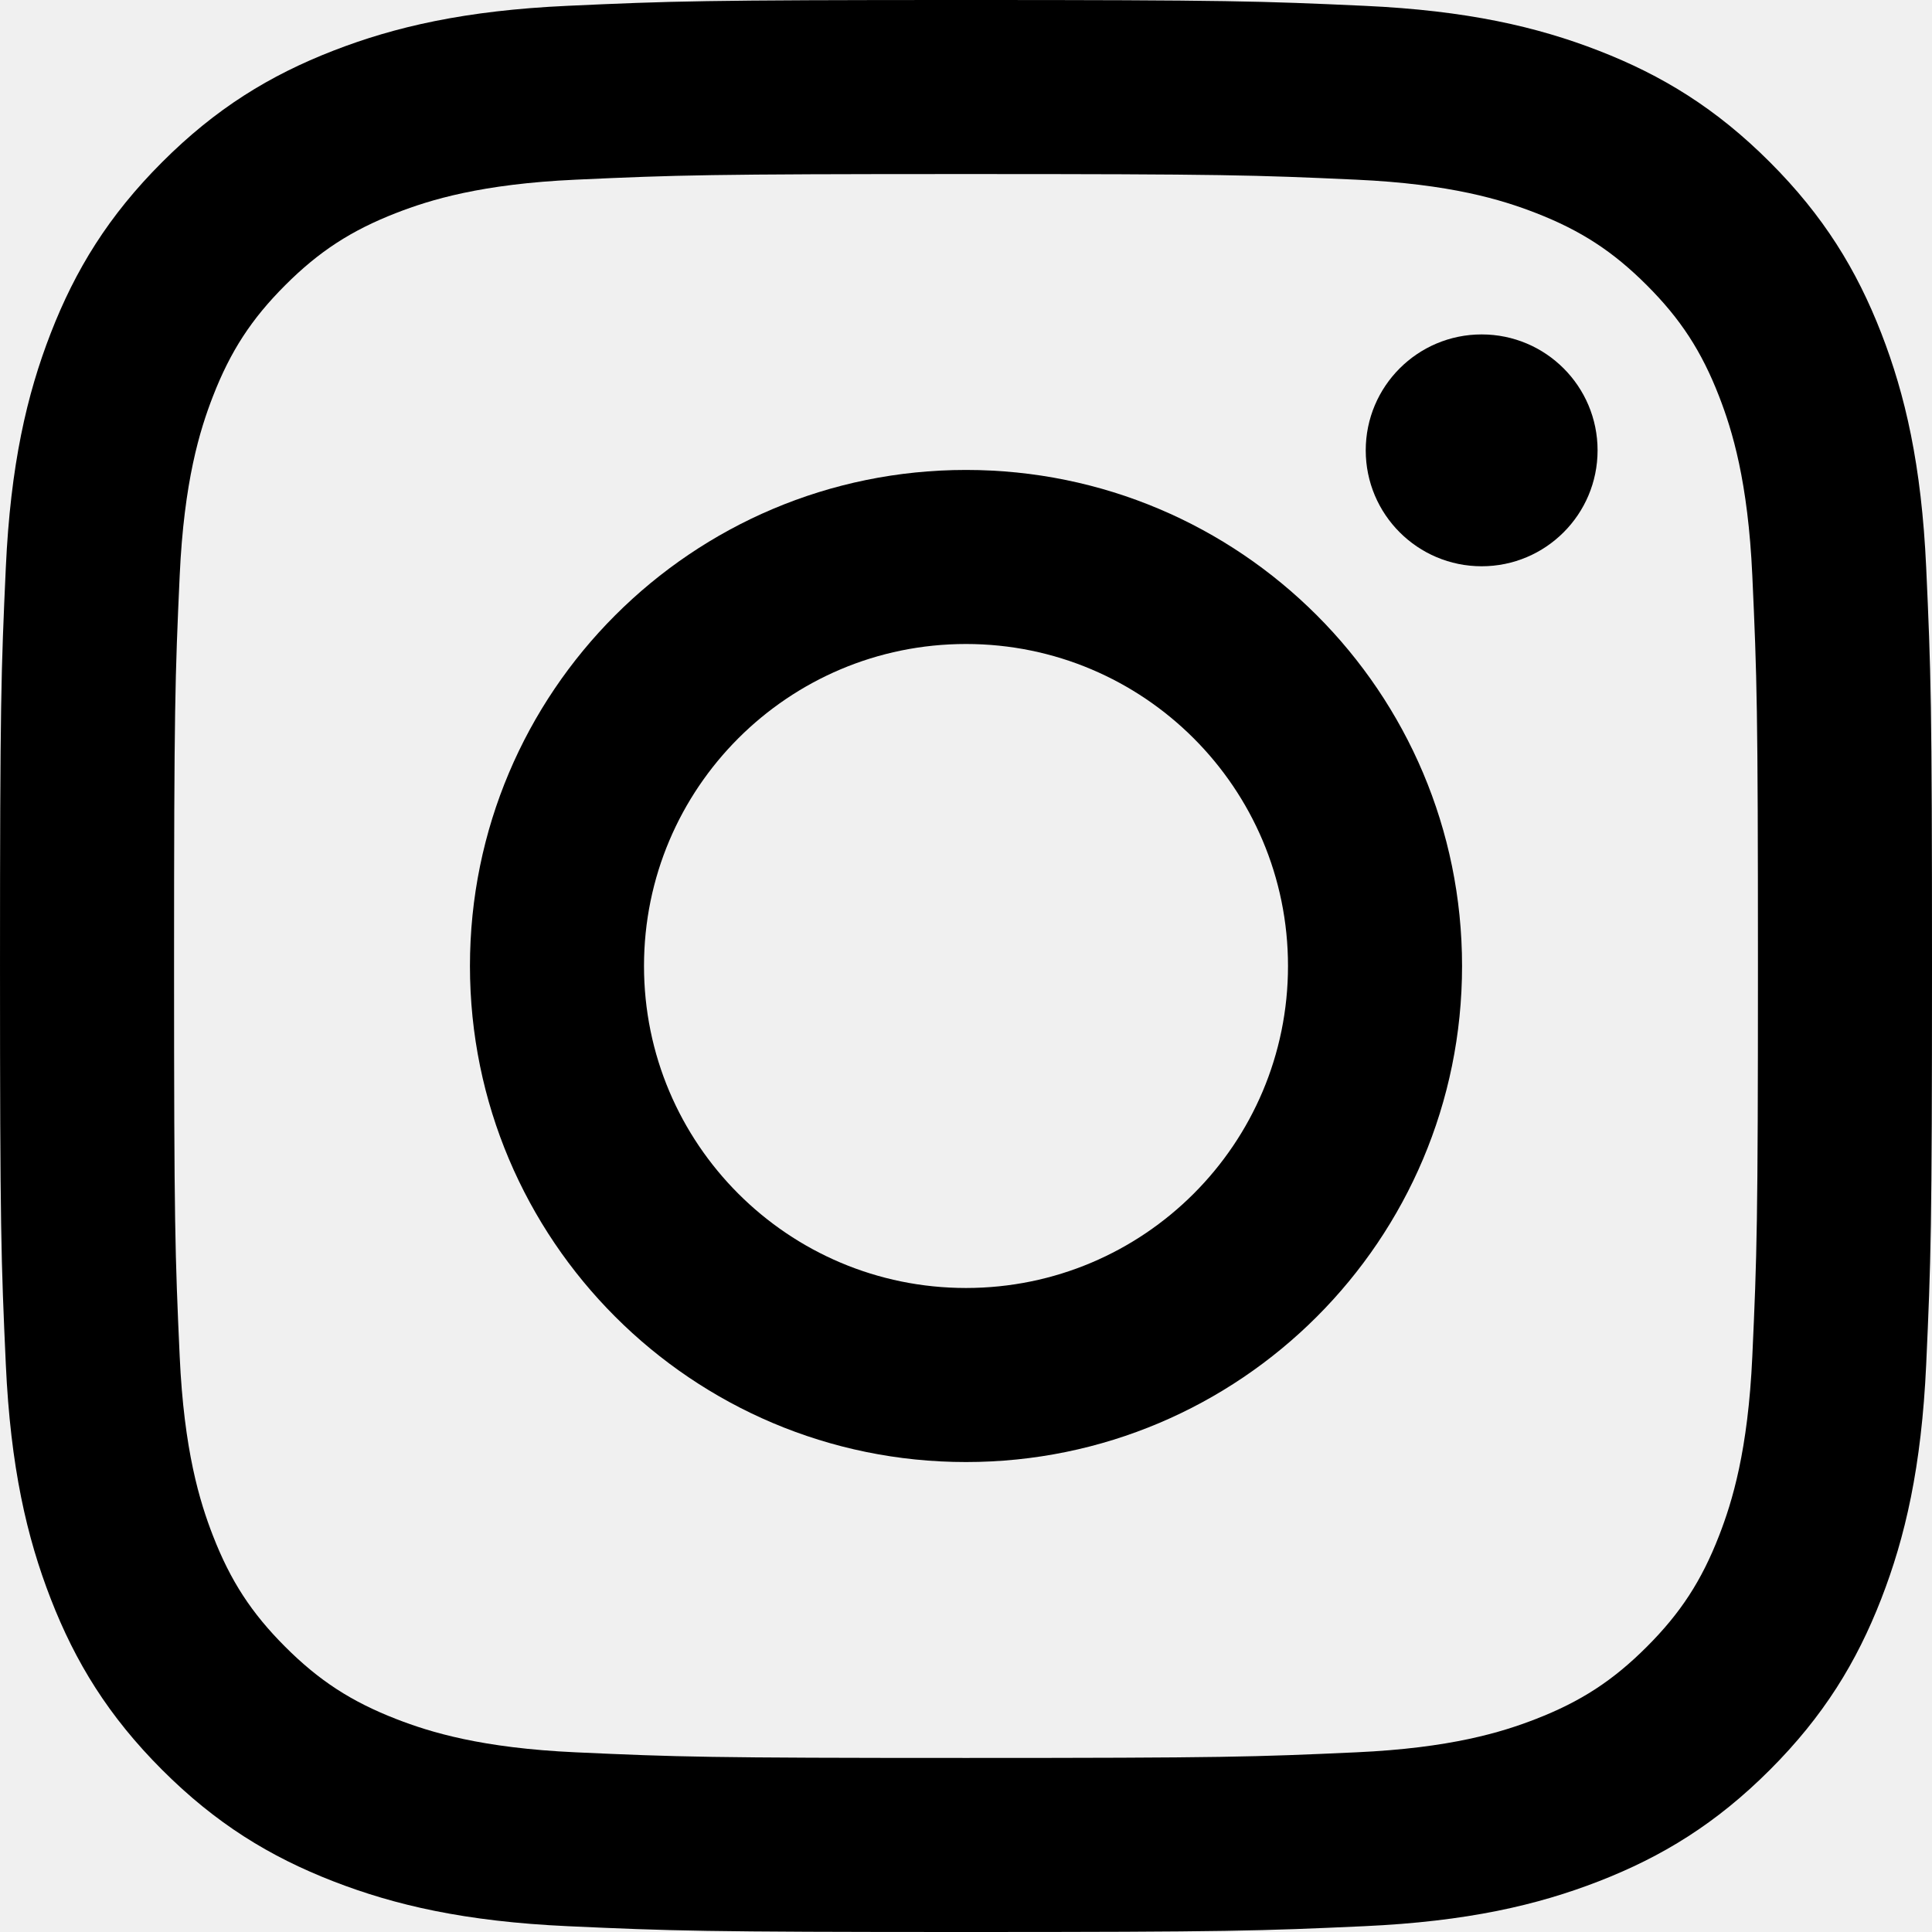
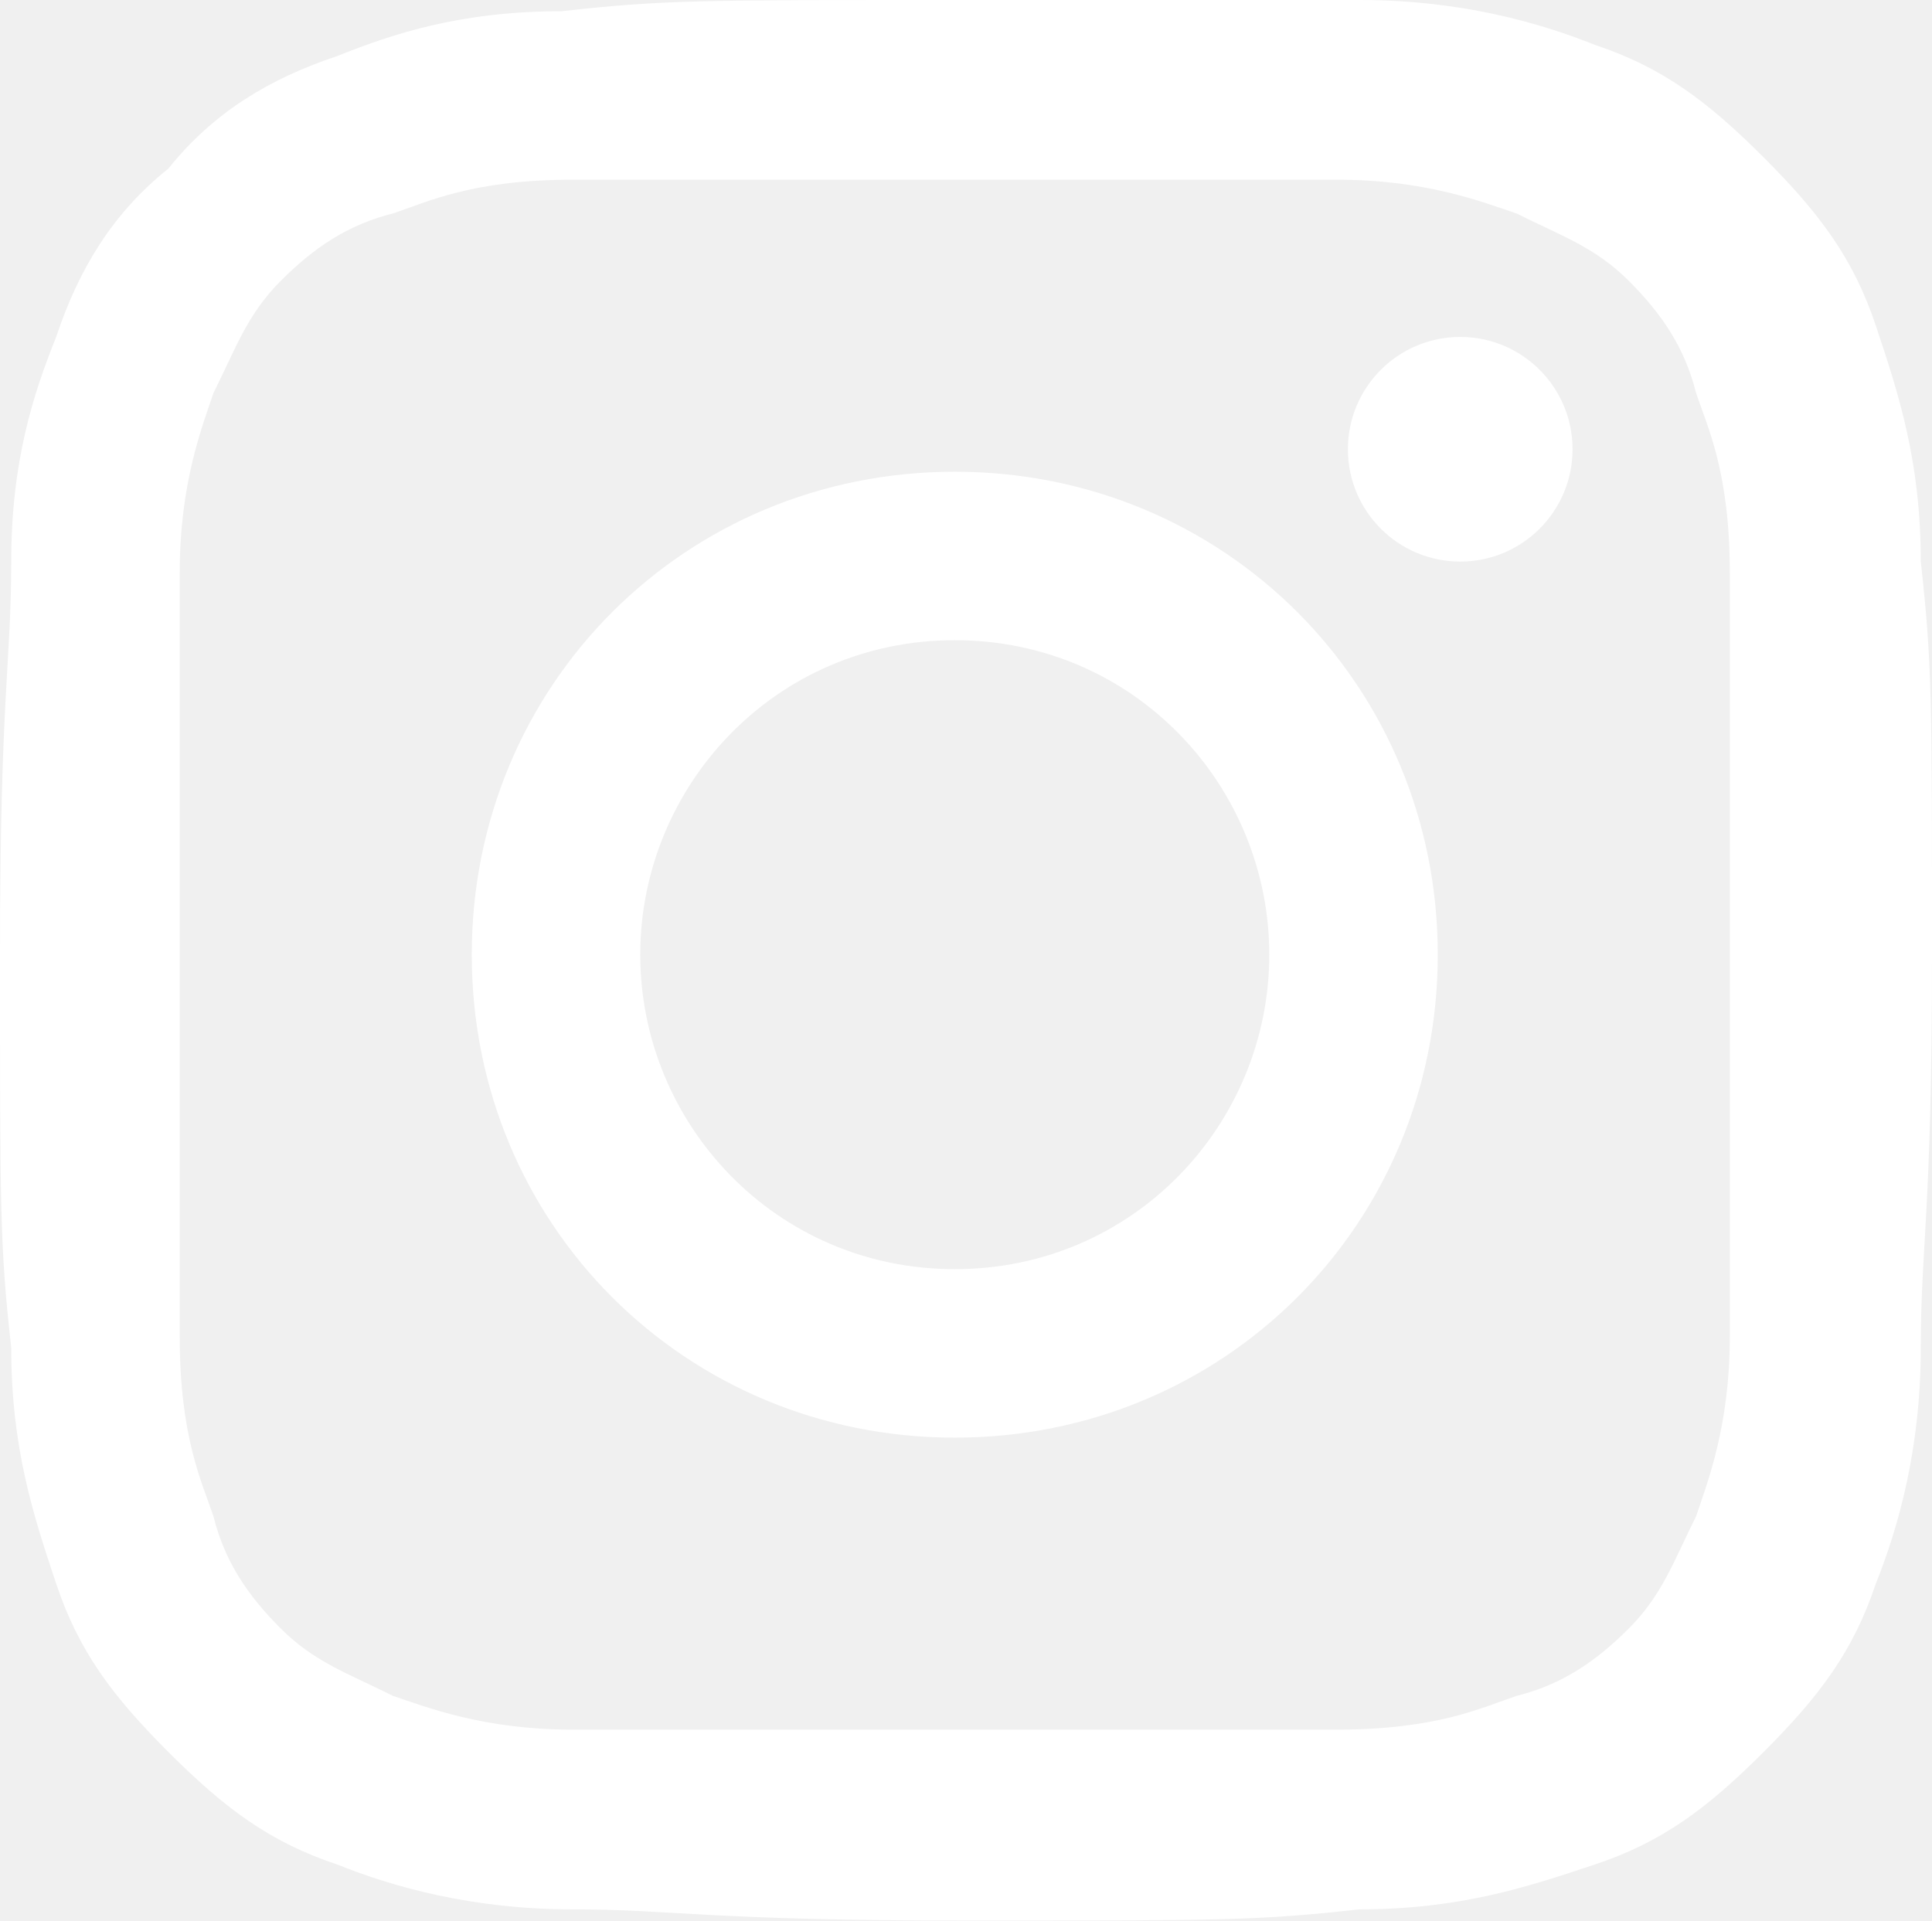
- <svg xmlns="http://www.w3.org/2000/svg" xmlns:xlink="http://www.w3.org/1999/xlink" version="1.1" id="Layer_1" x="0px" y="0px" width="800px" height="800px" viewBox="0 0 800 800" enable-background="new 0 0 800 800" xml:space="preserve">
+ <svg xmlns="http://www.w3.org/2000/svg" version="1.1" id="Laag_1" x="0px" y="0px" width="660.48px" height="656.628px" viewBox="185.6 57.6 660.48 656.628" enable-background="new 185.6 57.6 660.48 656.628" xml:space="preserve">
  <g>
-     <defs>
-       <rect id="SVGID_1_" width="800" height="800" />
-     </defs>
-     <clipPath id="SVGID_2_">
-       <use xlink:href="#SVGID_1_" overflow="visible" />
-     </clipPath>
-     <path clip-path="url(#SVGID_2_)" d="M400.003,72.068c106.804,0,119.451,0.408,161.633,2.332   c38.997,1.781,60.178,8.298,74.274,13.774c18.673,7.257,31.996,15.926,45.993,29.923c13.999,13.997,22.669,27.317,29.923,45.99   c5.477,14.097,11.993,35.277,13.771,74.275c1.924,42.181,2.332,54.829,2.332,161.636s-0.408,119.457-2.332,161.636   c-1.778,39-8.295,60.181-13.771,74.274c-7.254,18.669-15.924,31.993-29.923,45.993c-13.997,13.996-27.32,22.666-45.993,29.923   c-14.097,5.476-35.277,11.993-74.274,13.771c-42.175,1.927-54.82,2.331-161.633,2.331c-106.815,0-119.46-0.404-161.636-2.331   c-38.997-1.778-60.178-8.296-74.275-13.771c-18.669-7.257-31.996-15.927-45.993-29.923c-13.996-14-22.663-27.324-29.92-45.993   c-5.476-14.094-11.996-35.274-13.774-74.274c-1.924-42.179-2.332-54.829-2.332-161.636s0.408-119.455,2.332-161.636   c1.778-38.998,8.298-60.178,13.774-74.275c7.257-18.672,15.924-31.993,29.92-45.99c13.997-13.997,27.324-22.666,45.993-29.923   c14.097-5.476,35.278-11.994,74.275-13.774C280.549,72.476,293.196,72.068,400.003,72.068 M400.003-0.003   c-108.636,0-122.258,0.459-164.92,2.408c-42.577,1.942-71.654,8.706-97.096,18.593C111.683,31.22,89.376,44.896,67.14,67.133   C44.903,89.37,31.223,111.68,21.004,137.98C11.111,163.429,4.35,192.502,2.408,235.08c-1.948,42.666-2.405,56.285-2.405,164.917   c0,108.636,0.457,122.255,2.405,164.917c1.942,42.58,8.703,71.654,18.596,97.1c10.219,26.303,23.899,48.61,46.136,70.85   c22.236,22.237,44.543,35.914,70.847,46.136c25.442,9.887,54.519,16.647,97.096,18.593c42.663,1.945,56.285,2.408,164.92,2.408   c108.633,0,122.255-0.463,164.917-2.408c42.578-1.945,71.654-8.706,97.097-18.593c26.304-10.222,48.61-23.898,70.851-46.136   c22.236-22.239,35.913-44.547,46.135-70.85c9.891-25.445,16.651-54.52,18.594-97.1c1.947-42.662,2.404-56.281,2.404-164.917   c0-108.633-0.457-122.252-2.404-164.917c-1.942-42.577-8.703-71.651-18.594-97.099c-10.222-26.3-23.898-48.61-46.135-70.847   c-22.24-22.237-44.547-35.914-70.851-46.135c-25.442-9.887-54.519-16.651-97.097-18.593C522.258,0.457,508.636-0.003,400.003-0.003   " />
-     <path clip-path="url(#SVGID_2_)" d="M400.003,194.594c-113.442,0-205.406,91.961-205.406,205.403S286.561,605.4,400.003,605.4   c113.439,0,205.403-91.961,205.403-205.403S513.442,194.594,400.003,194.594 M400.003,533.329   c-73.639,0-133.335-59.693-133.335-133.332s59.696-133.333,133.335-133.333s133.332,59.694,133.332,133.333   S473.642,533.329,400.003,533.329" />
-     <path clip-path="url(#SVGID_2_)" d="M661.523,186.479c0,26.507-21.488,47.998-48.002,47.998c-26.508,0-47.998-21.491-47.998-47.998   c0-26.514,21.49-48.002,47.998-48.002C640.035,138.477,661.523,159.965,661.523,186.479" />
+     <path fill="#FFFFFF" d="M512,119.04c88.32,0,96,0,130.56,0c30.722,0,49.922,7.68,61.44,11.52c15.36,7.68,26.88,11.52,38.4,23.04   c11.52,11.52,19.198,23.04,23.04,38.4c3.84,11.52,11.52,26.88,11.52,61.44s0,46.08,0,130.56c0,84.48,0,96,0,130.56   c0,30.722-7.68,49.922-11.52,61.44c-7.682,15.36-11.521,26.88-23.04,38.4c-11.521,11.52-23.04,19.198-38.4,23.04   c-11.52,3.84-26.88,11.52-61.44,11.52c-34.56,0-46.078,0-130.56,0s-96,0-130.56,0c-30.72,0-49.92-7.68-61.44-11.52   c-15.36-7.682-26.88-11.521-38.4-23.04c-11.52-11.521-19.2-23.04-23.04-38.4c-3.84-11.52-11.52-26.88-11.52-61.44   c0-34.56,0-46.078,0-130.56c0-84.48,0-96,0-130.56c0-30.72,7.68-49.92,11.52-61.44c7.68-15.36,11.52-26.88,23.04-38.4   s23.04-19.2,38.4-23.04c11.52-3.84,26.88-11.52,61.44-11.52S423.68,119.04,512,119.04 M512,57.6c-88.32,0-99.84,0-134.4,3.84   c-34.56,0-57.6,7.68-76.8,15.36c-23.04,7.68-42.24,19.2-57.6,38.4c-19.2,15.36-30.72,34.56-38.4,57.6   c-7.68,19.2-15.36,42.24-15.36,76.8s-3.84,46.08-3.84,134.4c0,88.32,0,99.84,3.84,134.4c0,34.56,7.68,57.6,15.36,80.64   c7.68,23.04,19.2,38.4,38.4,57.6c19.2,19.2,34.56,30.722,57.6,38.4c19.2,7.68,46.08,15.36,80.64,15.36s46.08,3.84,134.4,3.84   s99.84,0,134.4-3.84c34.56,0,57.6-7.682,80.64-15.36s38.4-19.2,57.602-38.4c19.198-19.198,30.72-34.56,38.398-57.6   c7.681-19.2,15.36-46.08,15.36-80.64c0-34.562,3.84-46.08,3.84-134.4c0-88.32,0-99.84-3.84-134.4c0-34.56-7.682-57.6-15.36-80.64   s-19.2-38.4-38.398-57.6c-19.2-19.2-34.562-30.72-57.602-38.4c-19.2-7.68-46.08-15.36-80.64-15.36   C611.84,57.6,600.32,57.6,512,57.6L512,57.6z" />
+     <path fill="#FFFFFF" d="M512,218.88c-92.16,0-165.12,72.96-165.12,165.12S419.84,549.12,512,549.12S677.12,476.16,677.12,384   S604.16,218.88,512,218.88z M512,491.52c-61.44,0-107.52-49.92-107.52-107.52S450.56,276.48,512,276.48S619.52,326.4,619.52,384   S573.44,491.52,512,491.52z" />
+     <circle fill="#FFFFFF" cx="684.8" cy="211.2" r="38.4" />
  </g>
</svg>
